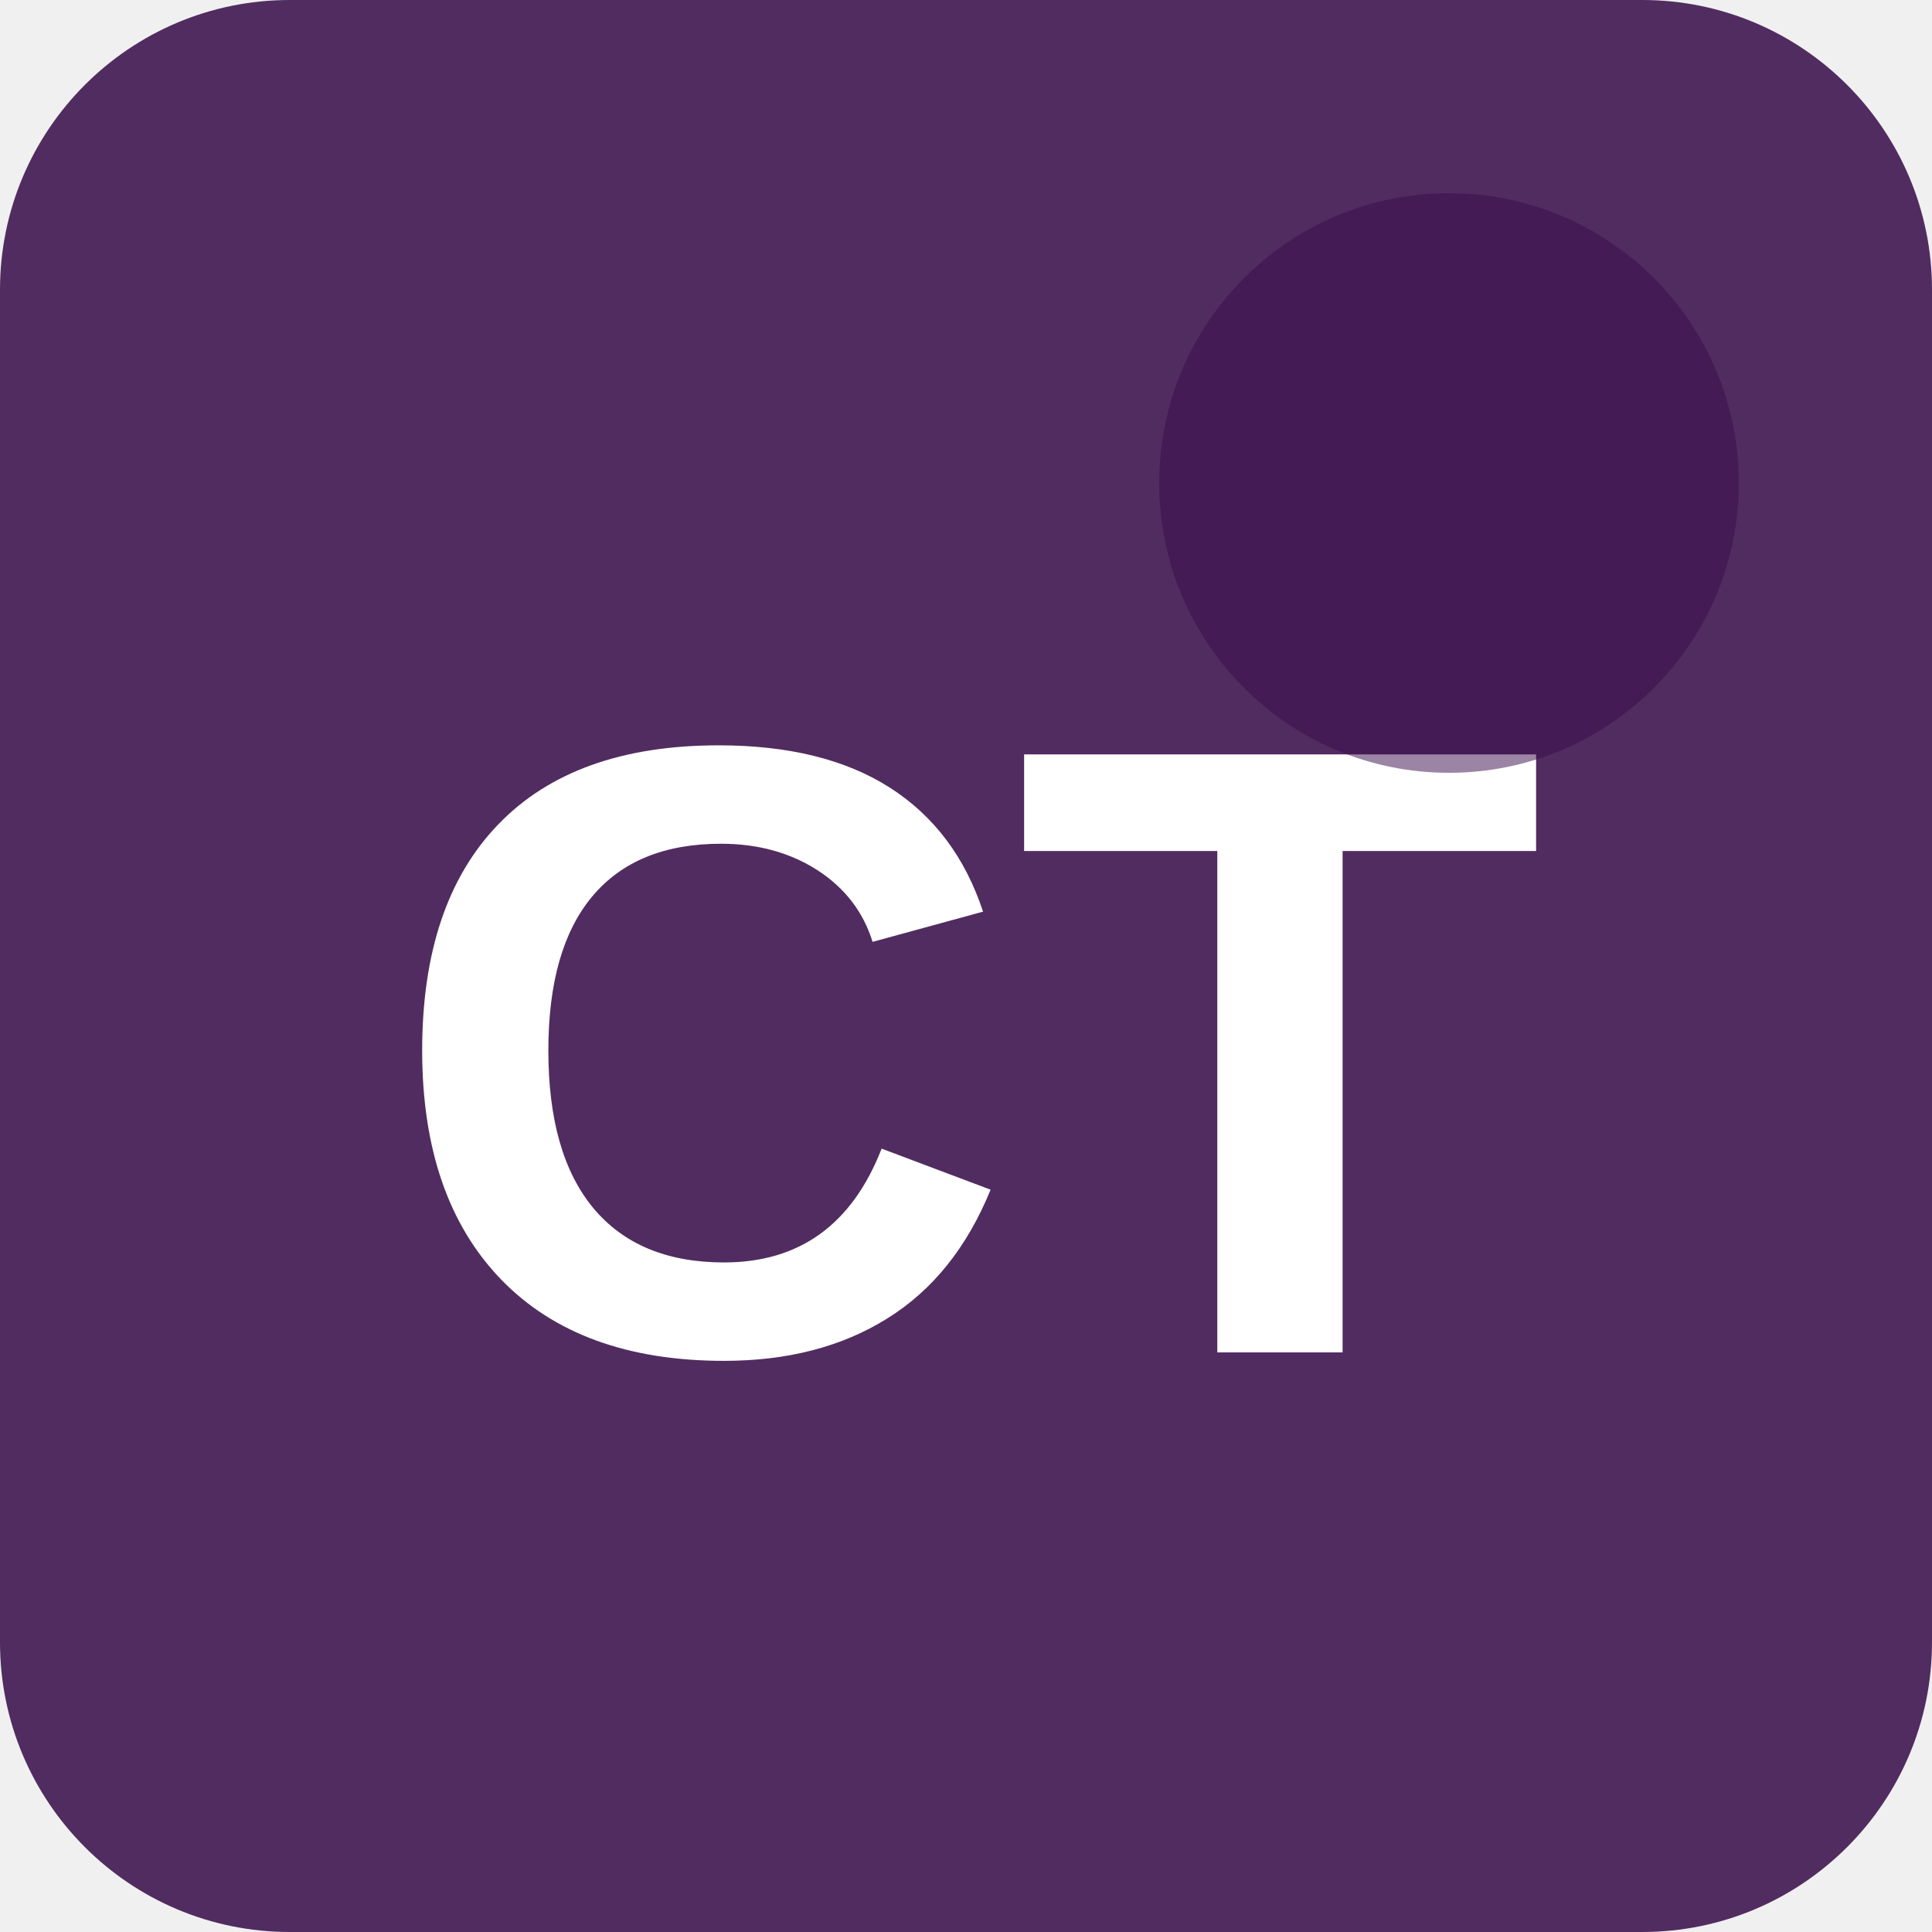
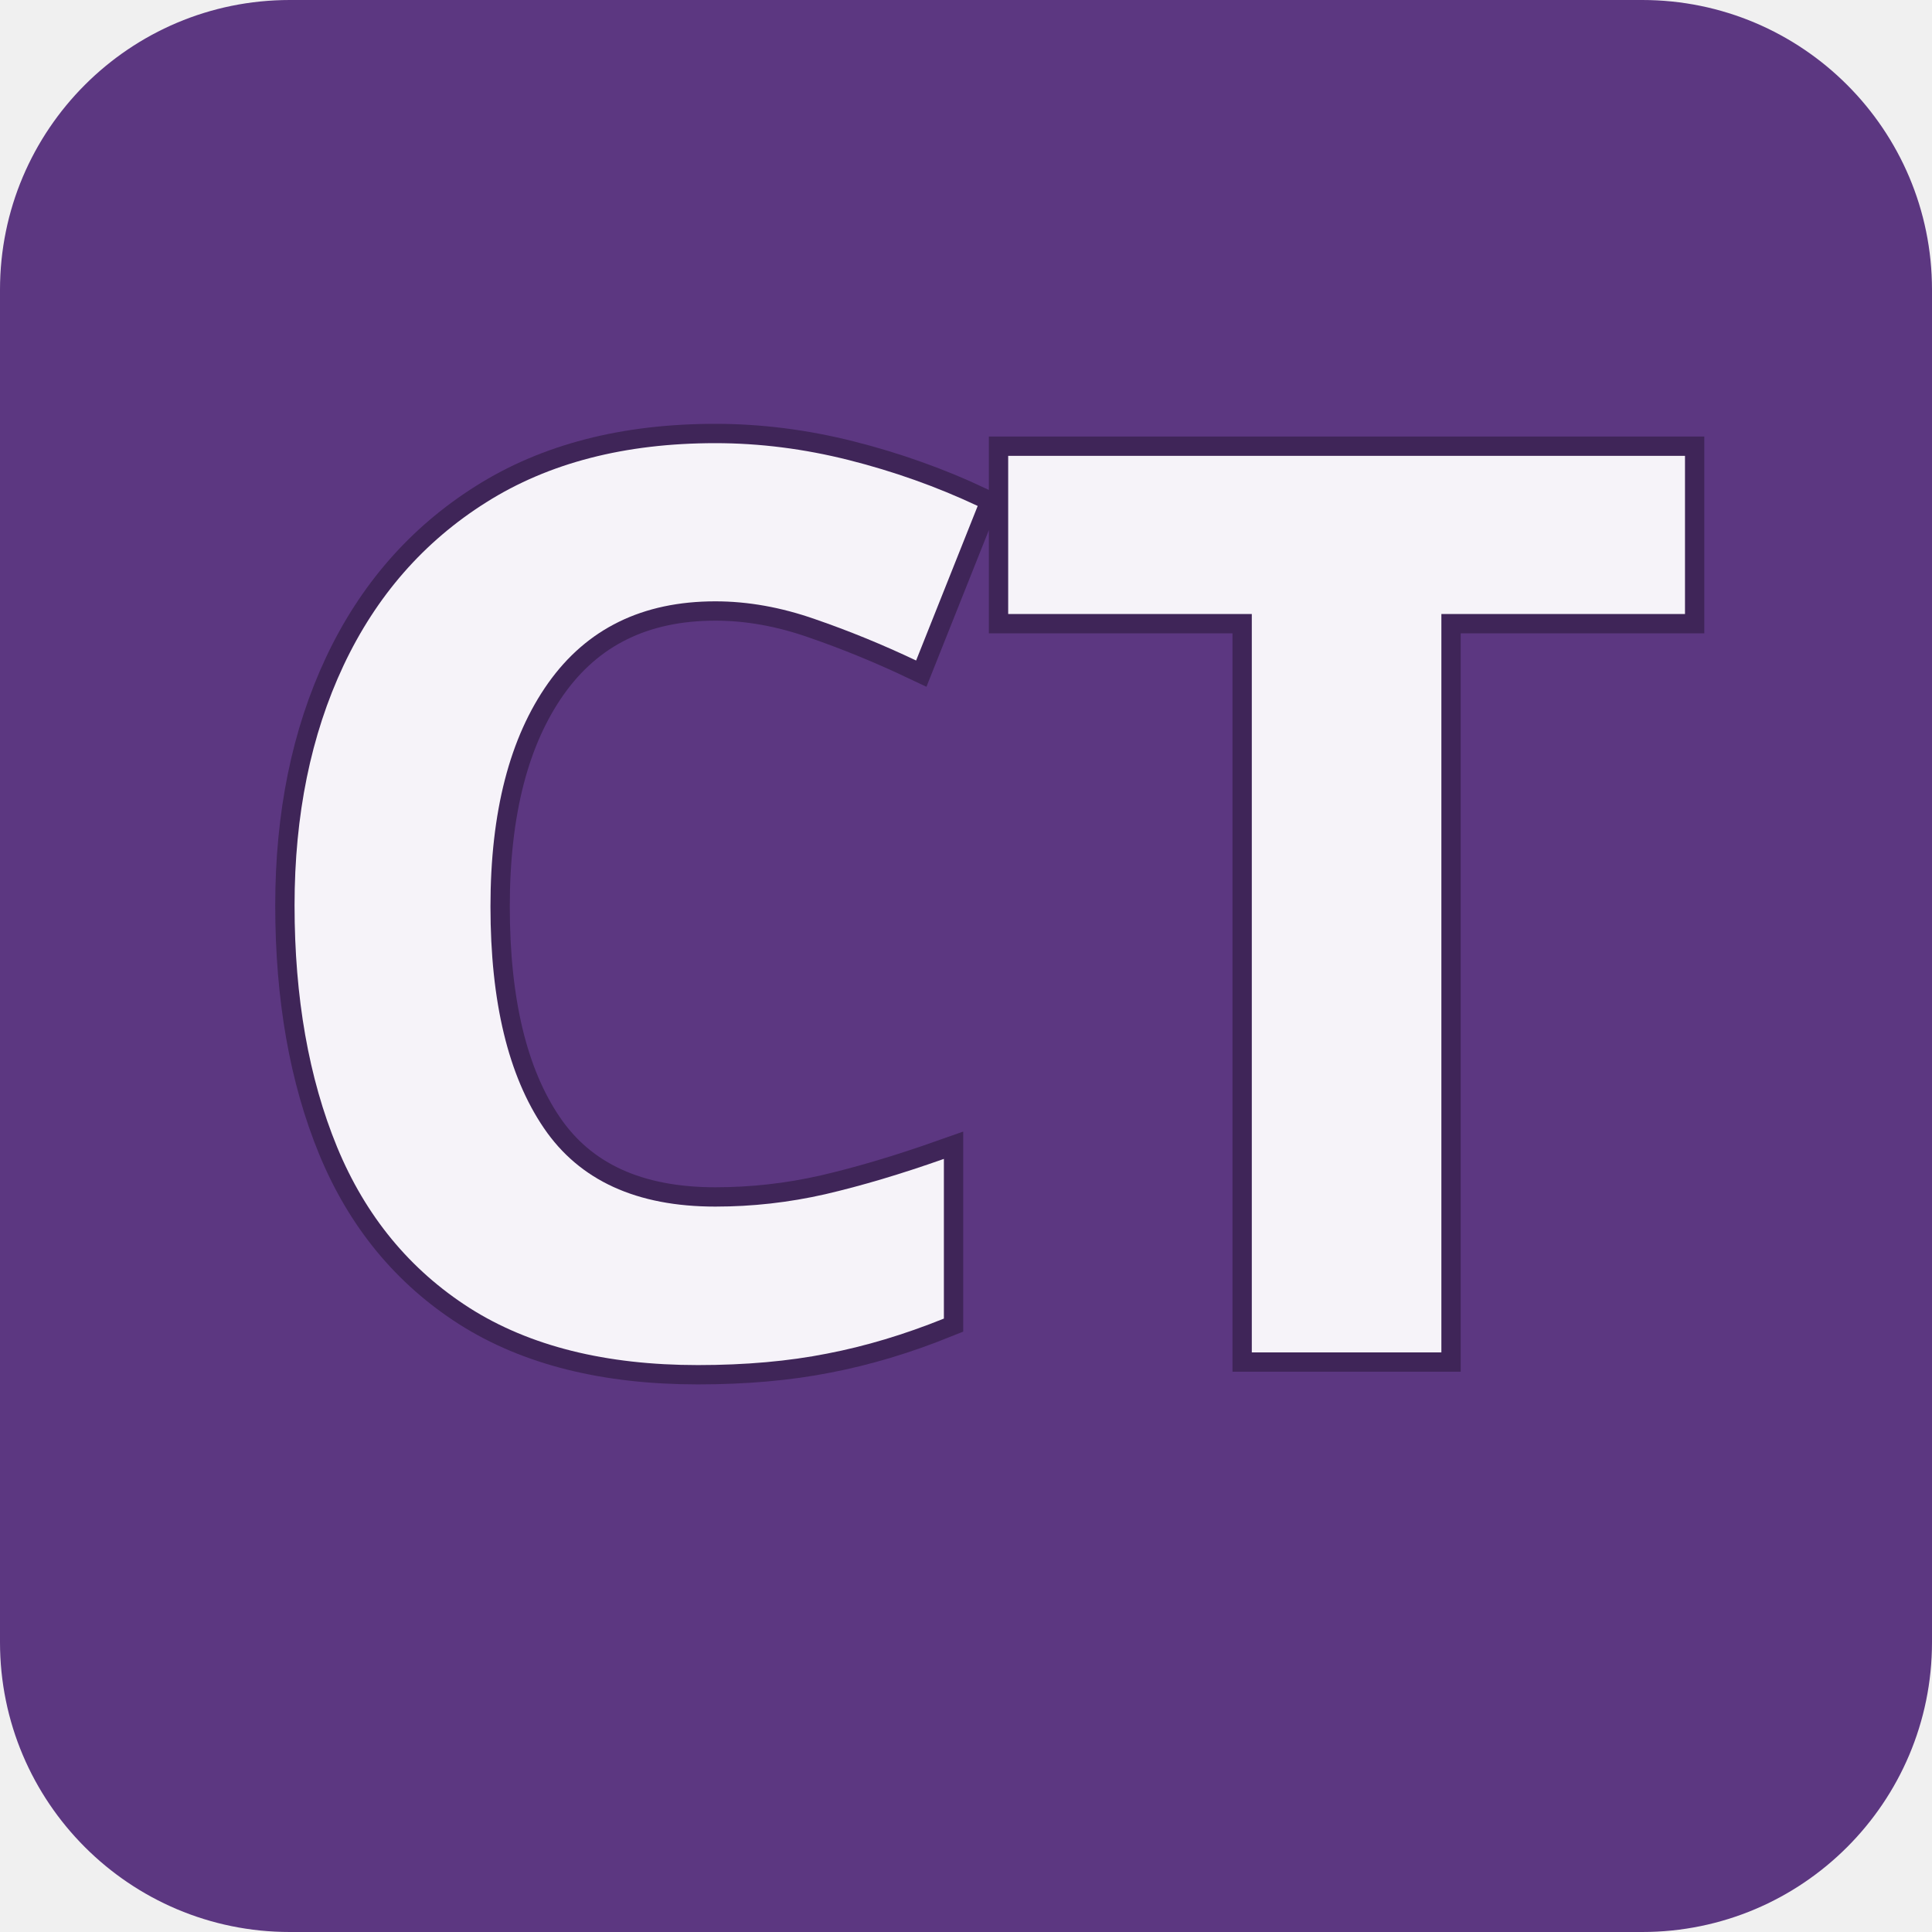
- <svg xmlns="http://www.w3.org/2000/svg" viewBox="0 0 100 100">
-   <rect width="100" height="100" rx="15" fill="#512c60" />
-   <text x="50" y="70" text-anchor="middle" font-family="Arial, sans-serif" font-weight="bold" font-size="45" fill="white">
-         CT
-     </text>
-   <circle cx="75" cy="25" r="15" fill="rgba(56, 10, 74, 0.5)" />
+ <svg xmlns="http://www.w3.org/2000/svg" viewBox="0 0 100 100" width="100%" height="100%">
+   <rect width="100" height="100" rx="15" fill="#5c3781" />
+   <text x="50" y="70" text-anchor="middle" font-family="sans-serif" font-weight="bold" font-size="65" text-transform="uppercase" fill="#F6F3F9" stroke="#3f2558" stroke-width="2" paint-order="stroke" style="letter-spacing:-2px">CT</text>
</svg>
